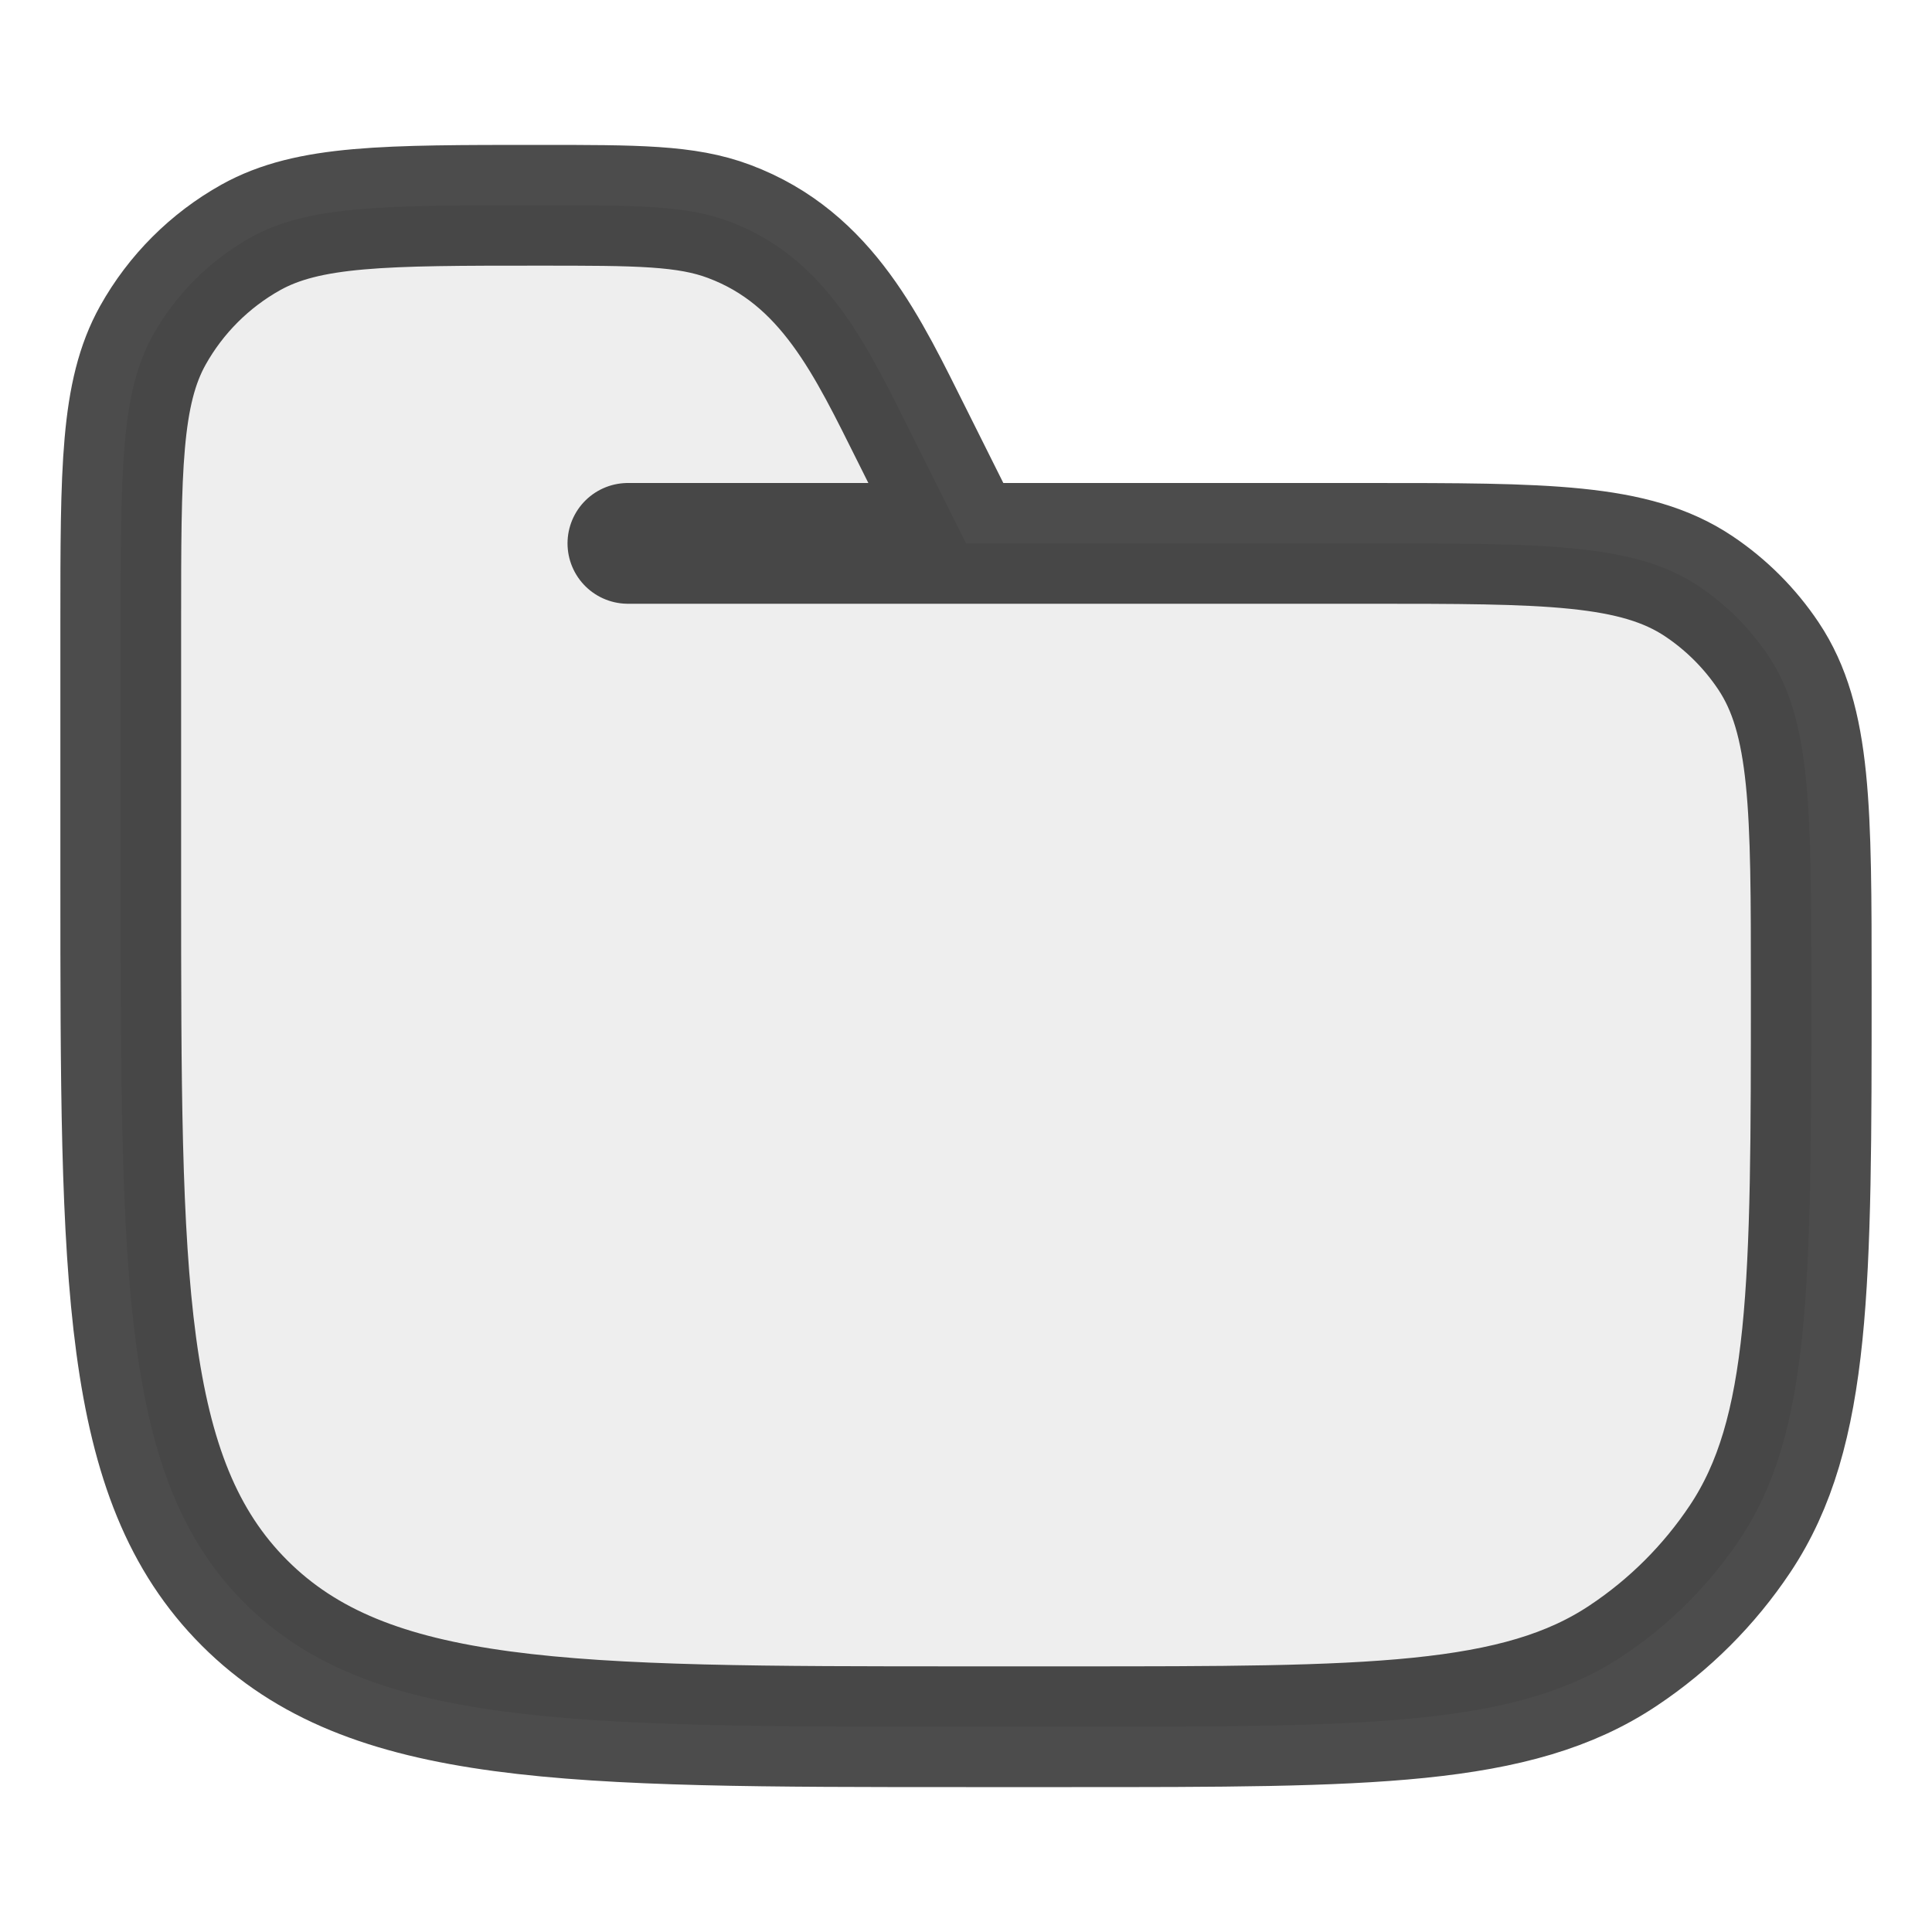
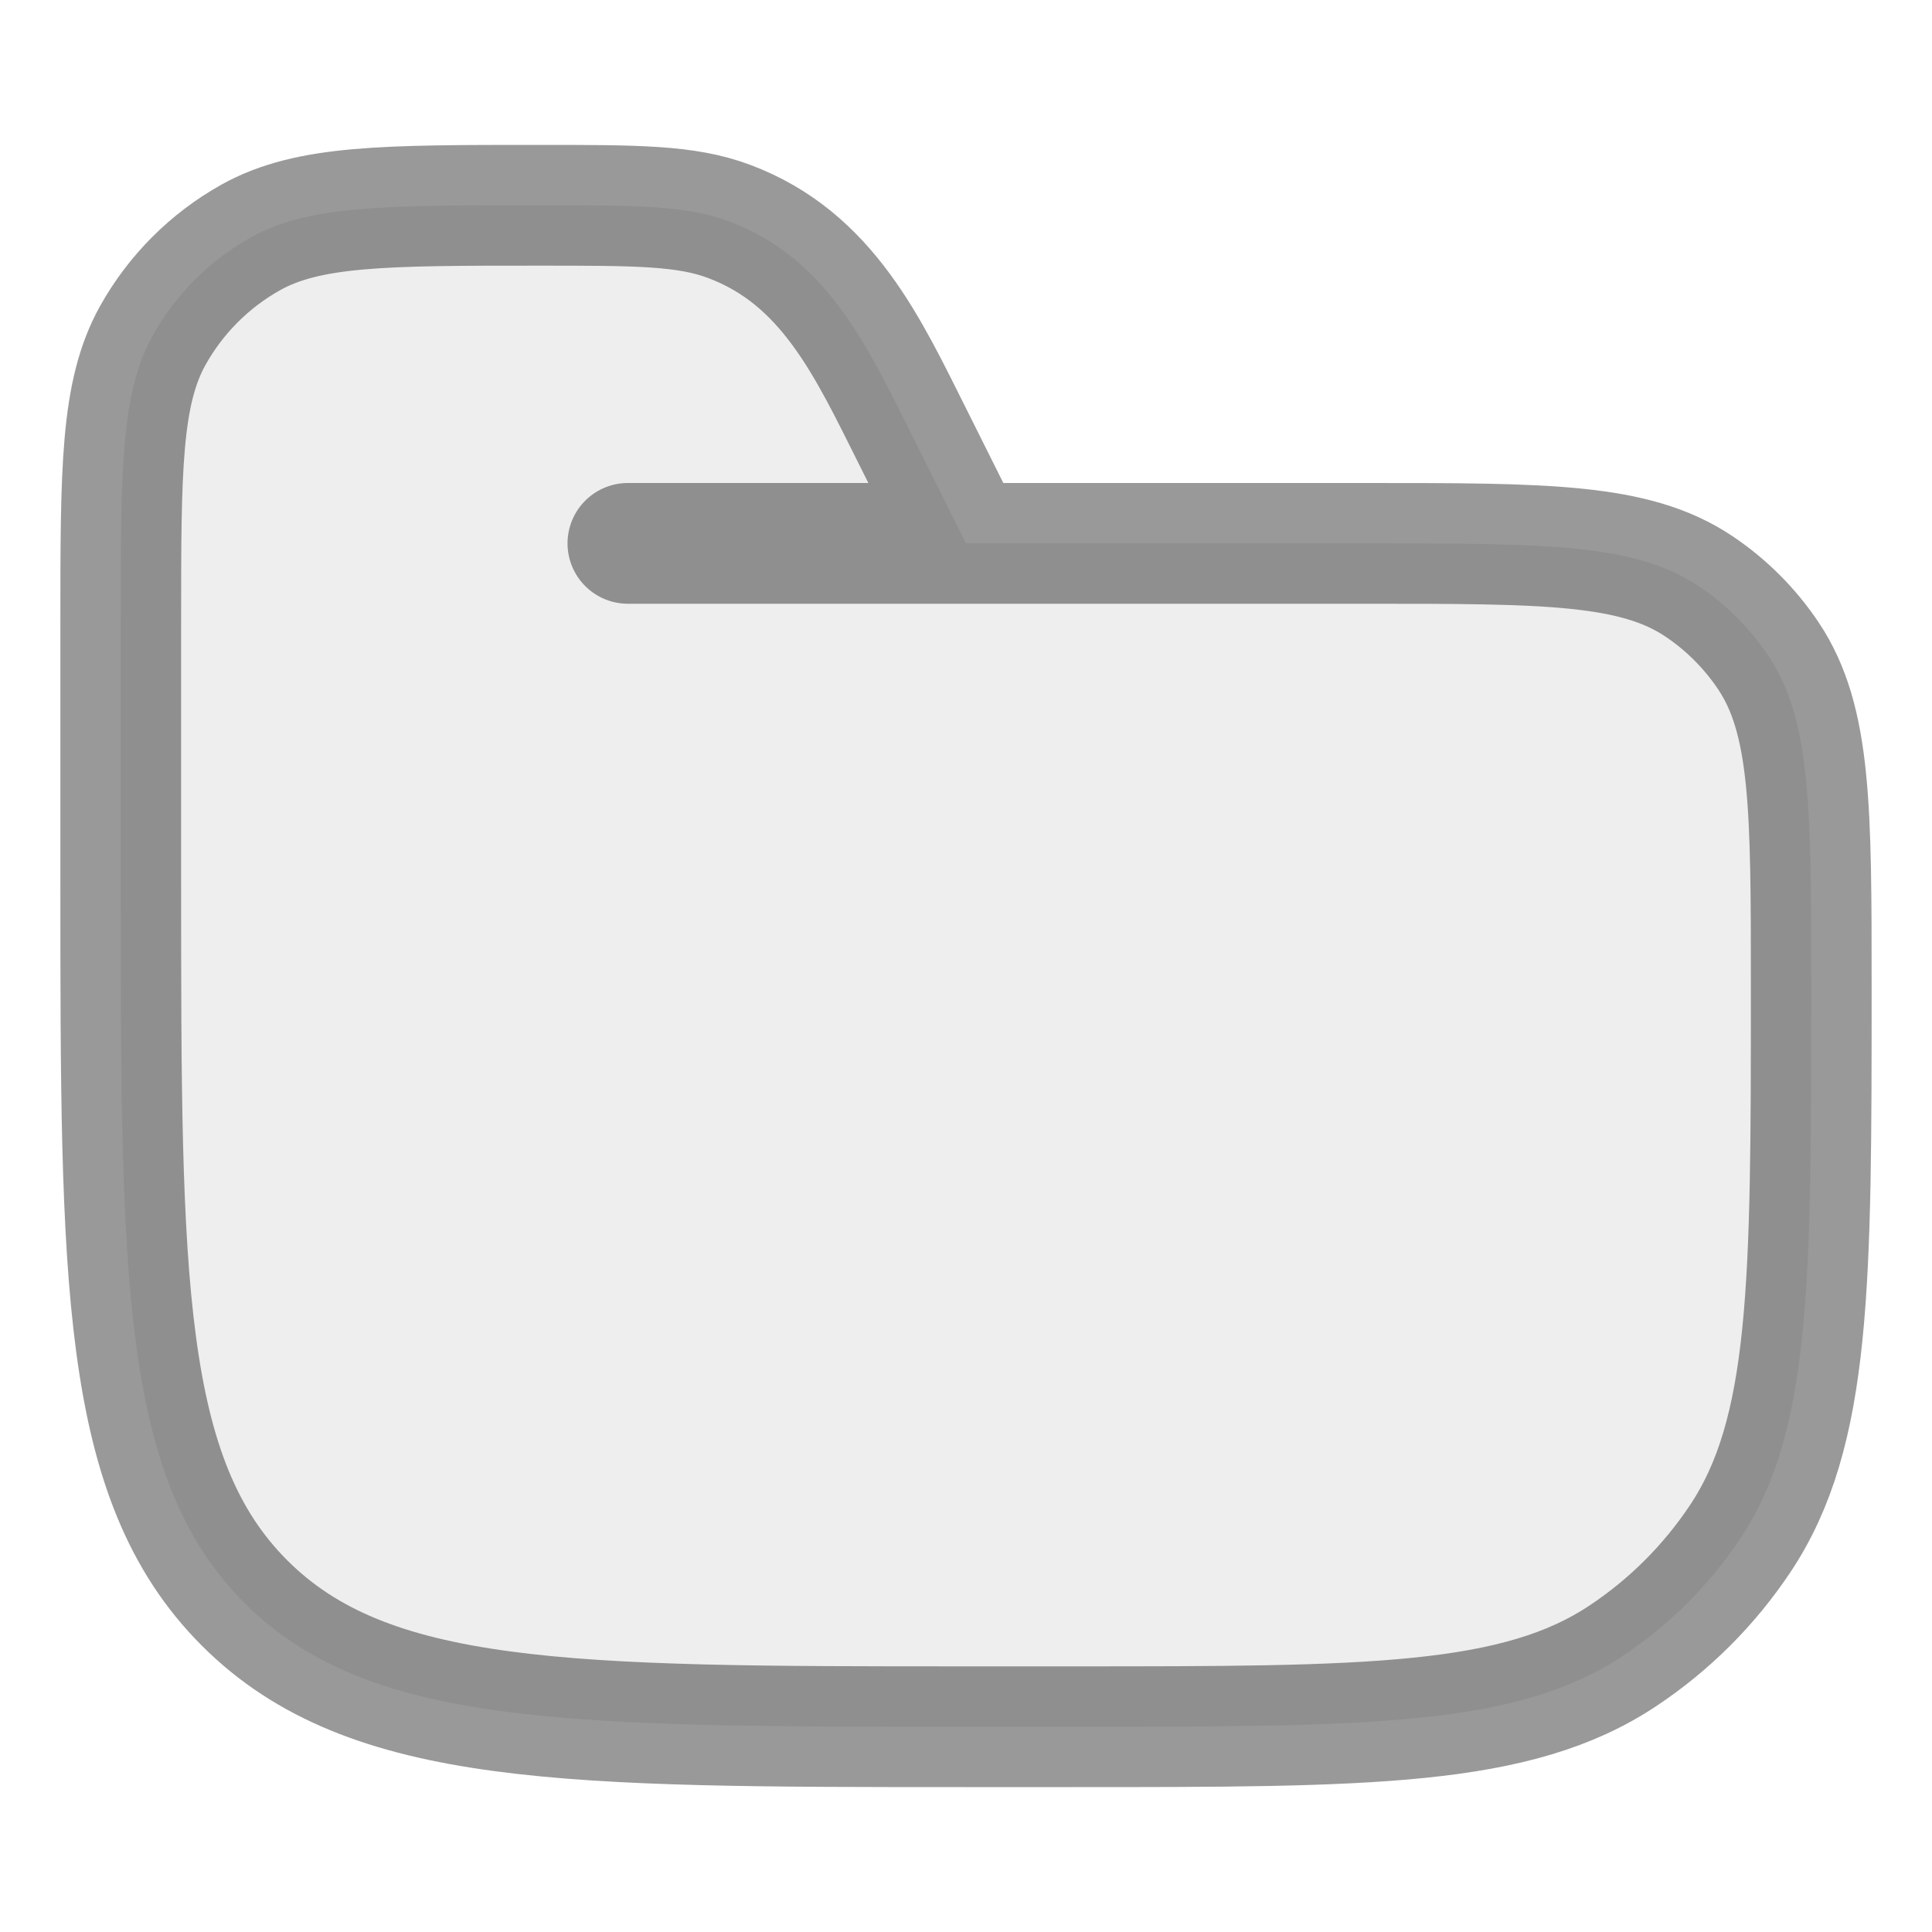
<svg xmlns="http://www.w3.org/2000/svg" width="16" height="16" viewBox="0 0 16 16" fill="none">
  <path d="M8 14.3H8.875H8.875C11.333 14.3 12.562 14.3 13.444 13.71C13.827 13.455 14.155 13.127 14.41 12.745C15 11.862 15 10.633 15 8.175C15 6.7 15 5.963 14.646 5.433C14.493 5.204 14.296 5.007 14.067 4.854C13.537 4.5 12.8 4.5 11.325 4.5H8L7.557 3.613C7.189 2.879 6.854 2.139 6.039 1.834C5.683 1.7 5.276 1.7 4.461 1.7C3.189 1.7 2.554 1.7 2.077 1.966C1.737 2.156 1.456 2.437 1.266 2.777C1 3.254 1 3.889 1 5.161V7.3C1 10.6 1 12.25 2.025 13.275C3.05 14.3 4.7 14.3 8 14.3Z" fill="currentColor" fill-opacity="0.07" />
-   <path d="M5.2 4.5H11.325C12.8 4.5 13.537 4.5 14.067 4.854C14.296 5.007 14.493 5.204 14.646 5.433C15 5.963 15 6.7 15 8.175C15 10.633 15 11.862 14.41 12.745C14.155 13.127 13.827 13.455 13.444 13.71C12.562 14.3 11.333 14.3 8.875 14.3H8C4.7 14.3 3.05 14.3 2.025 13.275C1 12.25 1 10.6 1 7.3V5.161C1 3.889 1 3.254 1.266 2.777C1.456 2.437 1.737 2.156 2.077 1.966C2.554 1.7 3.189 1.7 4.461 1.7C5.276 1.7 5.683 1.7 6.039 1.834C6.854 2.139 7.189 2.879 7.557 3.613L8 4.5" stroke="currentColor" stroke-opacity="0.7" stroke-linecap="round" />
+   <path d="M5.2 4.5H11.325C12.8 4.5 13.537 4.5 14.067 4.854C14.296 5.007 14.493 5.204 14.646 5.433C15 5.963 15 6.7 15 8.175C15 10.633 15 11.862 14.41 12.745C14.155 13.127 13.827 13.455 13.444 13.71C12.562 14.3 11.333 14.3 8.875 14.3H8C4.7 14.3 3.05 14.3 2.025 13.275C1 12.25 1 10.6 1 7.3V5.161C1 3.889 1 3.254 1.266 2.777C1.456 2.437 1.737 2.156 2.077 1.966C2.554 1.7 3.189 1.7 4.461 1.7C5.276 1.7 5.683 1.7 6.039 1.834C6.854 2.139 7.189 2.879 7.557 3.613L8 4.5" stroke="currentColor" stroke-opacity="0.4" stroke-linecap="round" />
</svg>
